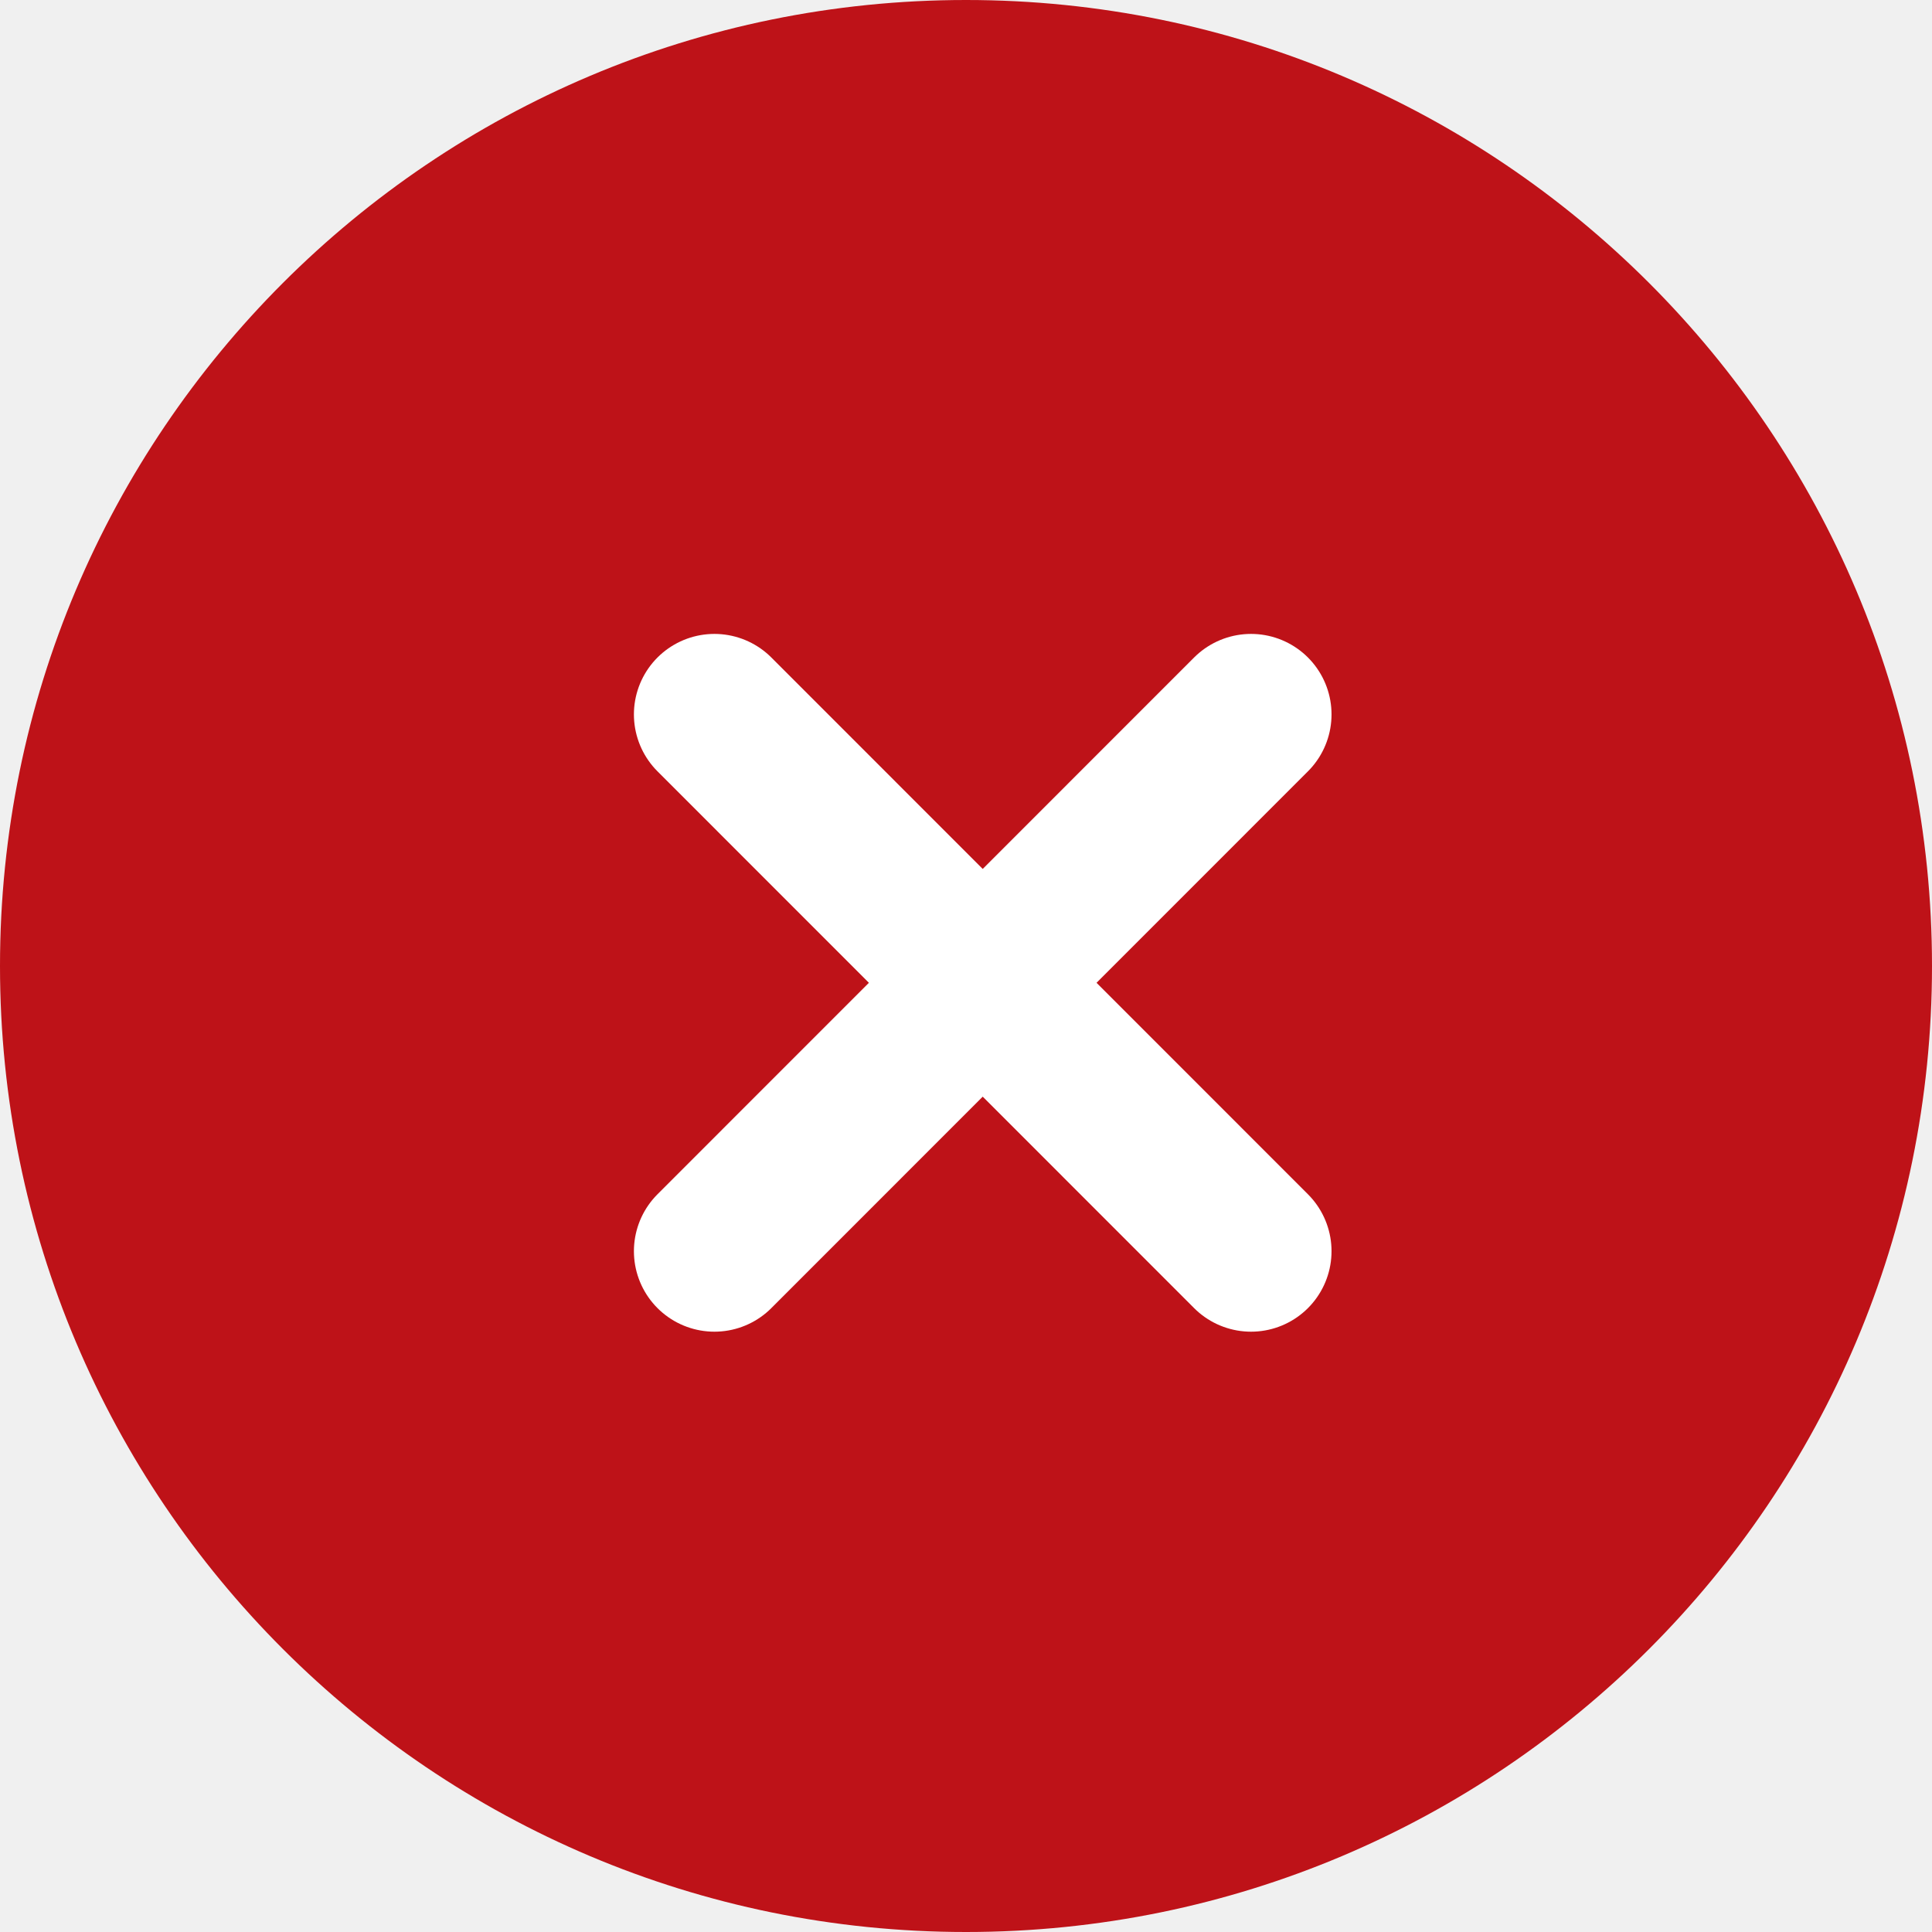
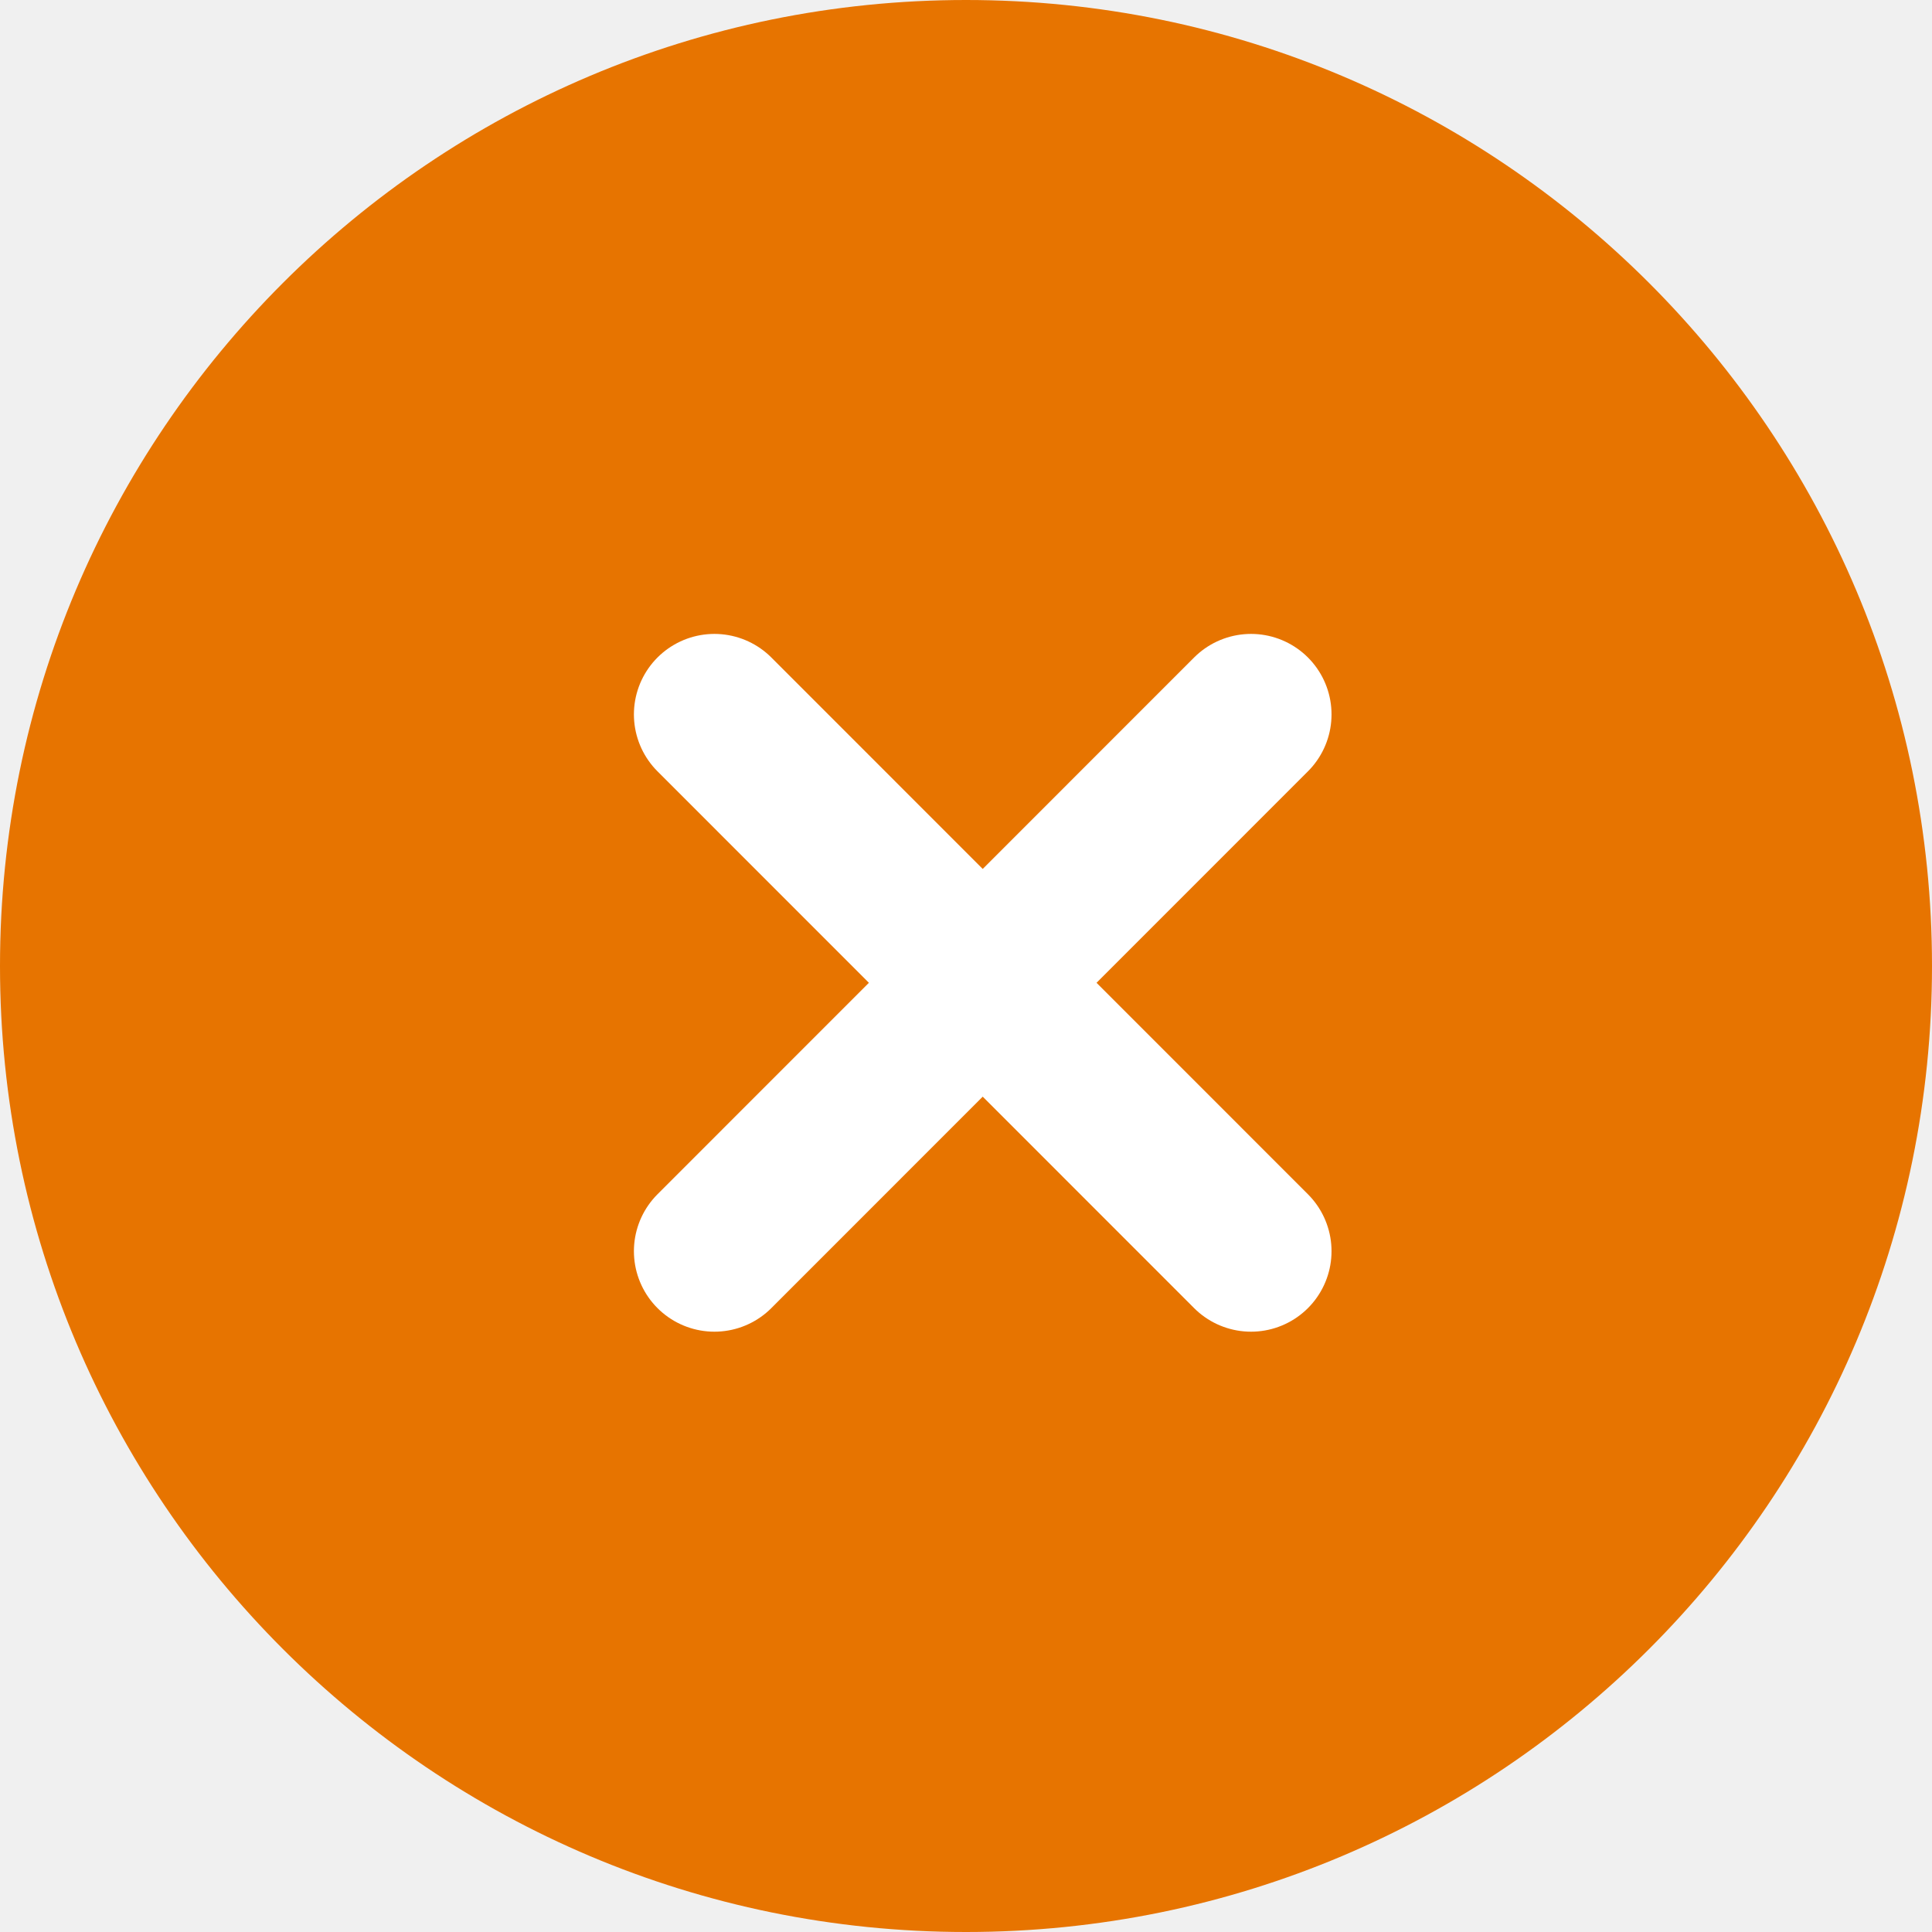
<svg xmlns="http://www.w3.org/2000/svg" width="12" height="12" viewBox="0 0 12 12">
-   <g fill="none" fill-rule="evenodd">
+   <g fill="#e77400" fill-rule="evenodd">
    <g>
      <g transform="translate(-972, -1445) translate(972, 1445)">
-         <circle cx="6" cy="6" r="6" fill="#BE1218" />
+         <circle cx="6" cy="6" r="6" fill="#e77400" />
        <g>
          <path d="M0 0H5V5H0z" transform="translate(3.5, 3.5)" />
          <g stroke="#FFF" stroke-linecap="round" stroke-linejoin="round">
            <path d="M.104 3.438L3.437.104M3.437 3.438L.104.104" transform="translate(3.5, 3.5) translate(0.833333, 0.833333)" />
          </g>
        </g>
      </g>
    </g>
  </g>
</svg>
